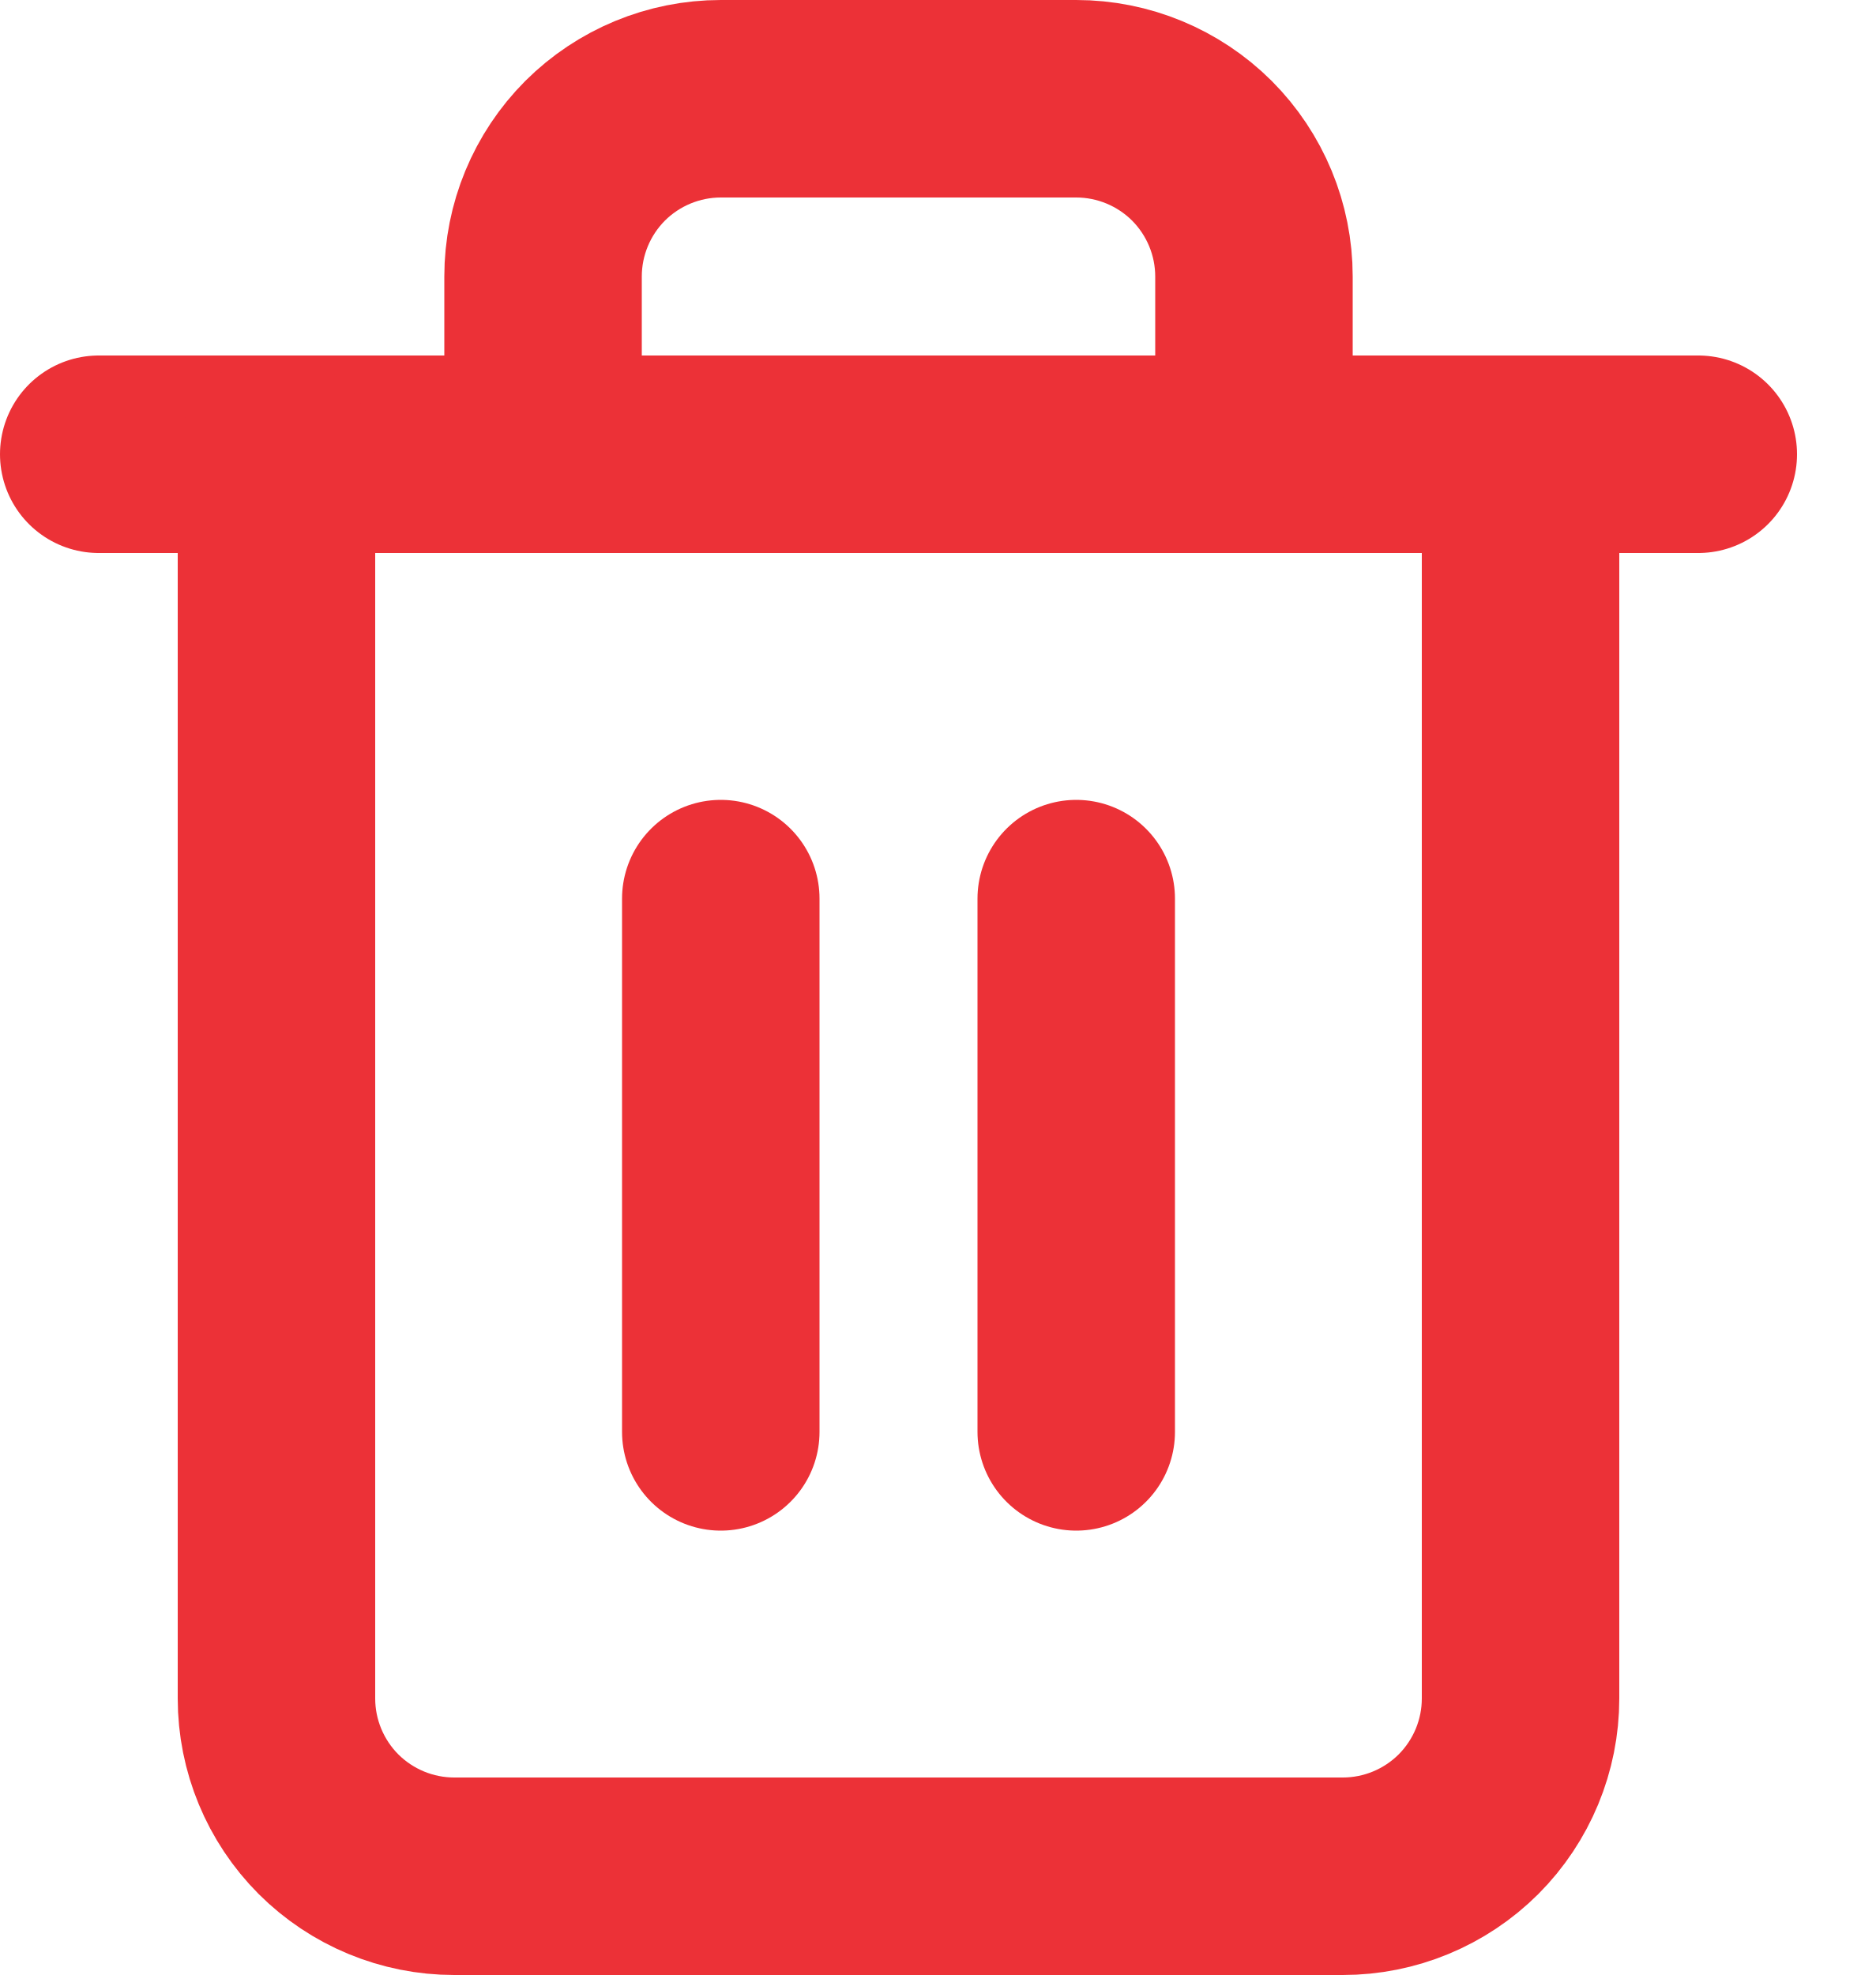
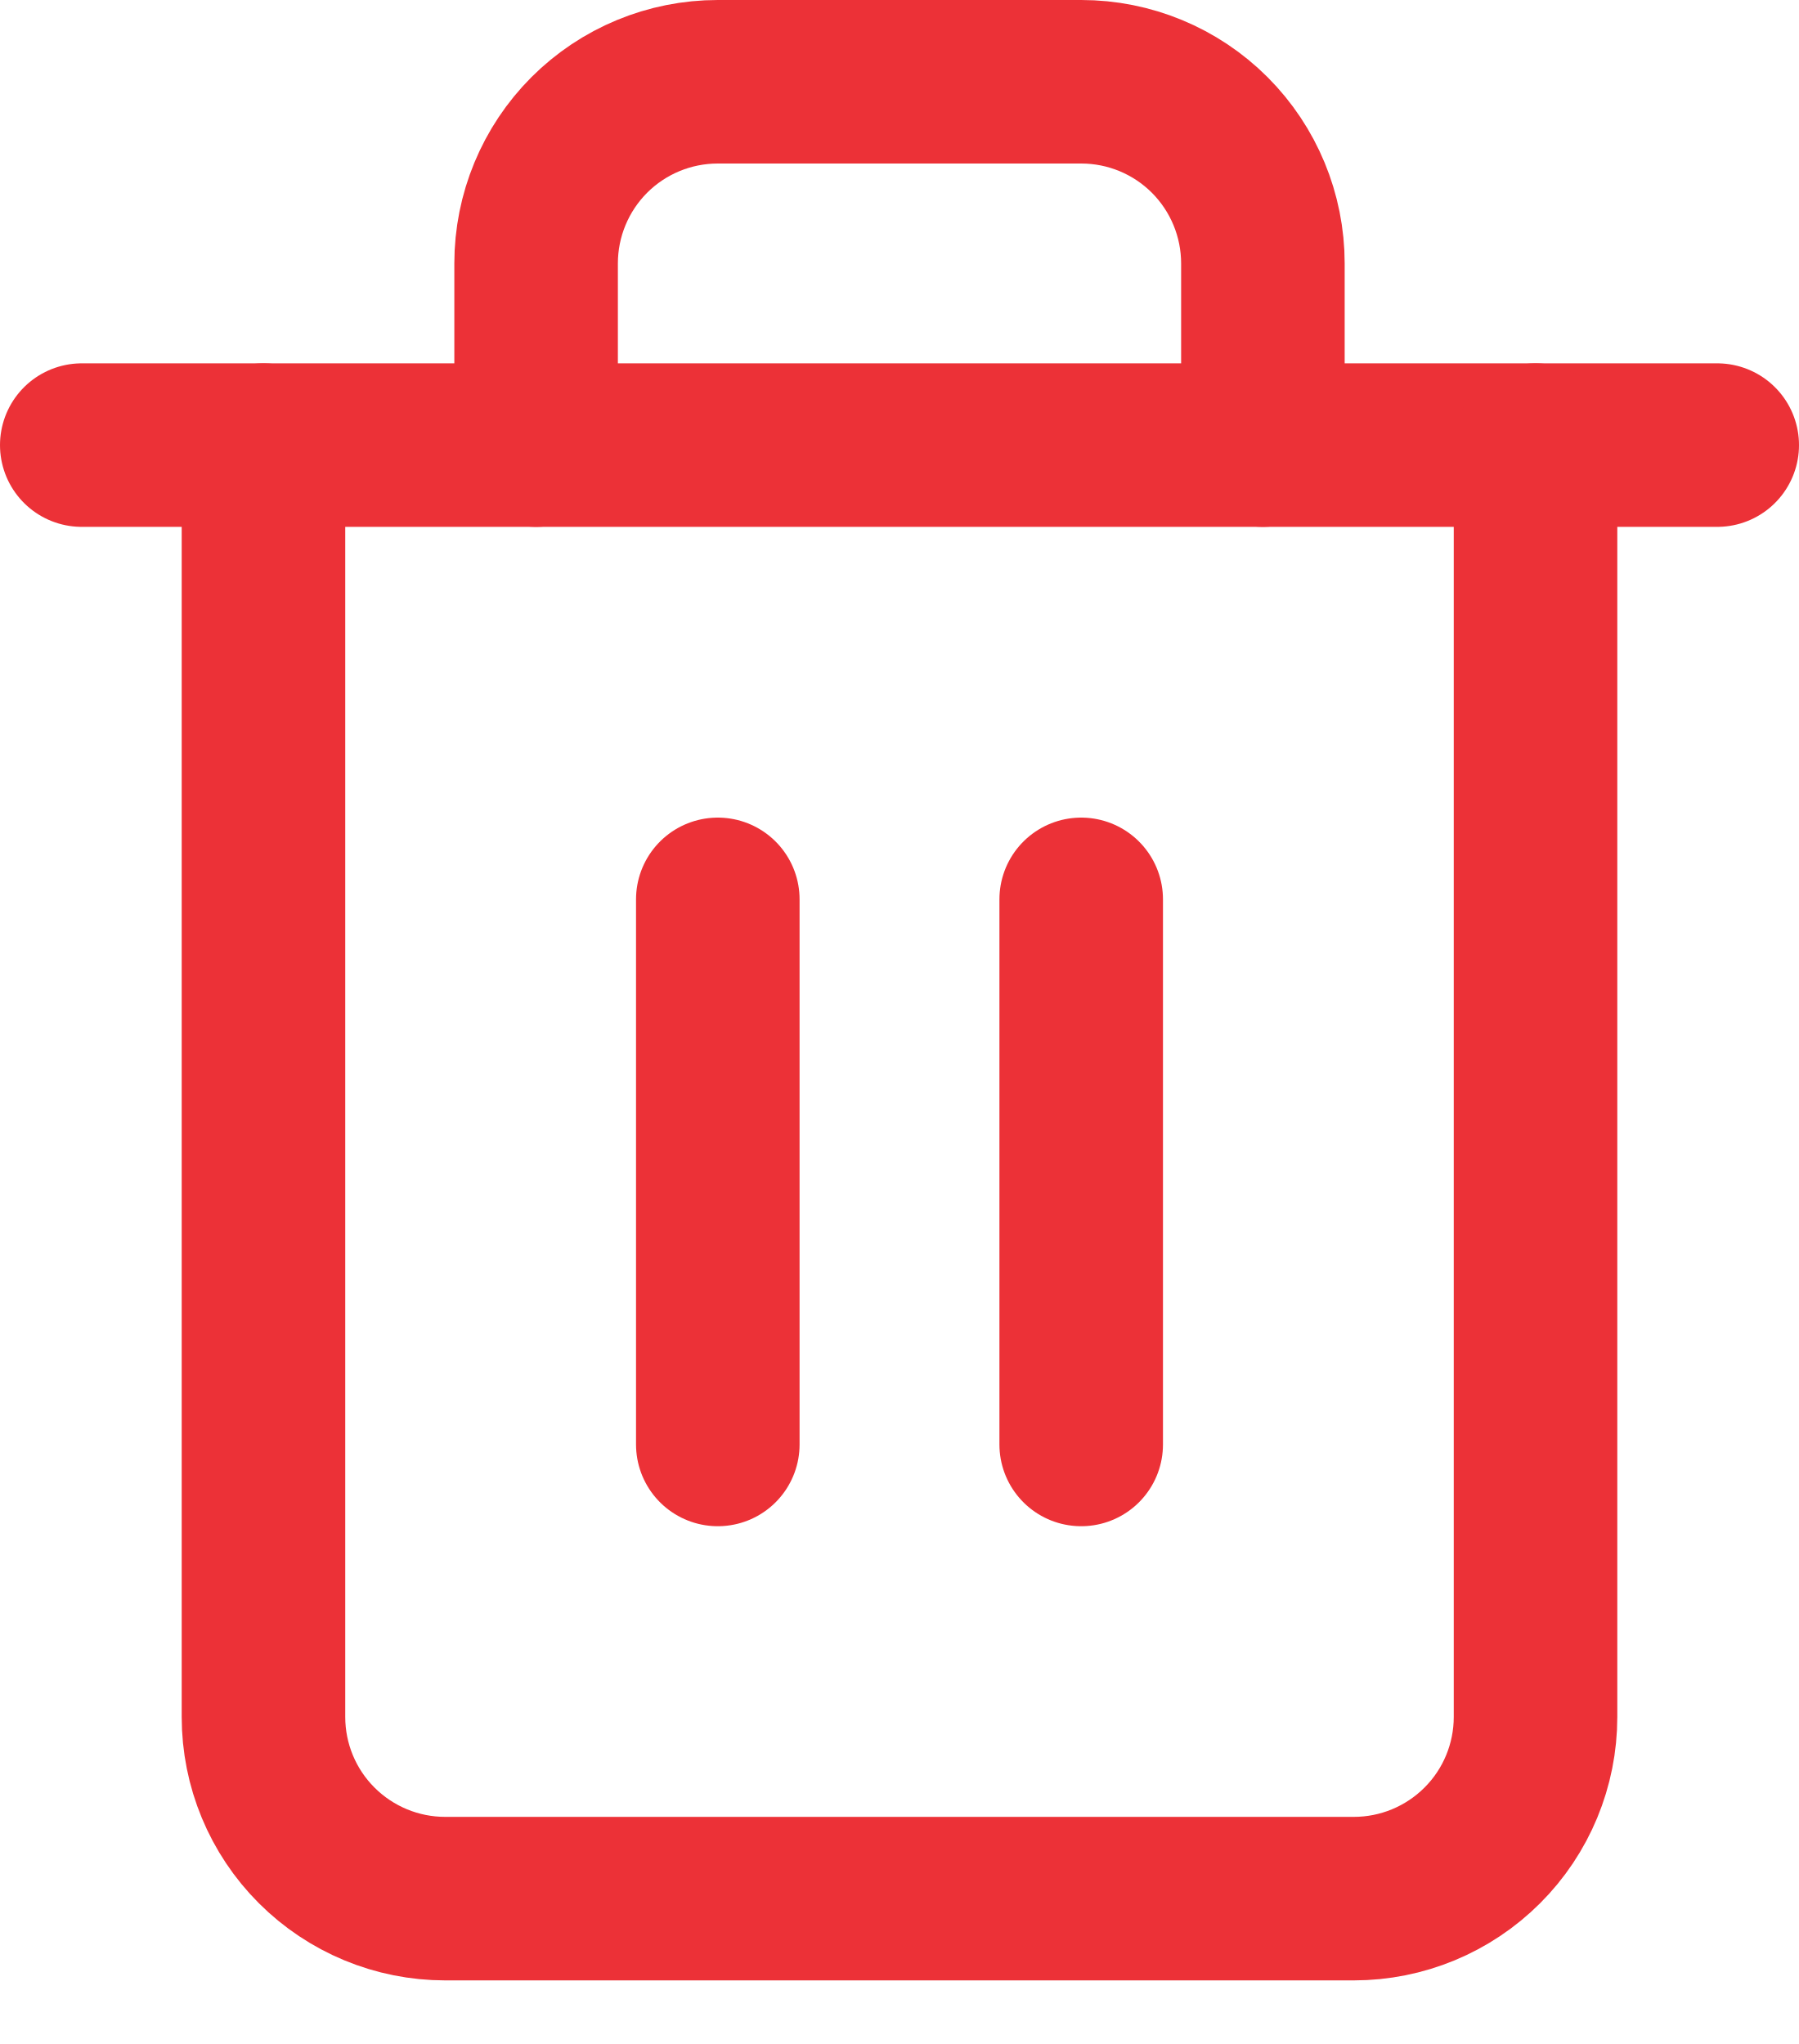
- <svg xmlns="http://www.w3.org/2000/svg" width="19" height="20" viewBox="0 0 19 20" fill="none">
-   <path d="M1 4.6H2.8H17.2" stroke="#EC3137" stroke-width="2" stroke-linecap="round" stroke-linejoin="round" />
-   <path d="M15.4 4.6V17.2C15.4 17.677 15.21 18.135 14.873 18.473C14.535 18.81 14.077 19 13.6 19H4.6C4.123 19 3.665 18.81 3.327 18.473C2.99 18.135 2.8 17.677 2.8 17.2V4.6M5.5 4.6V2.8C5.5 2.323 5.69 1.865 6.027 1.527C6.365 1.19 6.823 1 7.3 1H10.9C11.377 1 11.835 1.19 12.173 1.527C12.51 1.865 12.7 2.323 12.7 2.8V4.6" stroke="#EC3137" stroke-width="2" stroke-linecap="round" stroke-linejoin="round" />
-   <path d="M7.3 9.1V14.5" stroke="#EC3137" stroke-width="2" stroke-linecap="round" stroke-linejoin="round" />
-   <path d="M10.9 9.1V14.5" stroke="#EC3137" stroke-width="2" stroke-linecap="round" stroke-linejoin="round" />
+ <svg xmlns="http://www.w3.org/2000/svg" width="22" height="25" viewBox="0 0 22 25" fill="none">
+   <path d="M1 5.444H3.222H21" stroke="#EC3137" stroke-width="2" stroke-linecap="round" stroke-linejoin="round" />
+   <path d="M18.778 5.444V21C18.778 21.589 18.544 22.155 18.127 22.571C17.71 22.988 17.145 23.222 16.556 23.222H5.444C4.855 23.222 4.29 22.988 3.873 22.571C3.456 22.155 3.222 21.589 3.222 21V5.444M6.556 5.444V3.222C6.556 2.633 6.79 2.068 7.206 1.651C7.623 1.234 8.188 1 8.778 1H13.222C13.812 1 14.377 1.234 14.794 1.651C15.21 2.068 15.444 2.633 15.444 3.222V5.444" stroke="#EC3137" stroke-width="2" stroke-linecap="round" stroke-linejoin="round" />
+   <path d="M8.778 11V17.667" stroke="#EC3137" stroke-width="2" stroke-linecap="round" stroke-linejoin="round" />
+   <path d="M13.222 11V17.667" stroke="#EC3137" stroke-width="2" stroke-linecap="round" stroke-linejoin="round" />
</svg>
